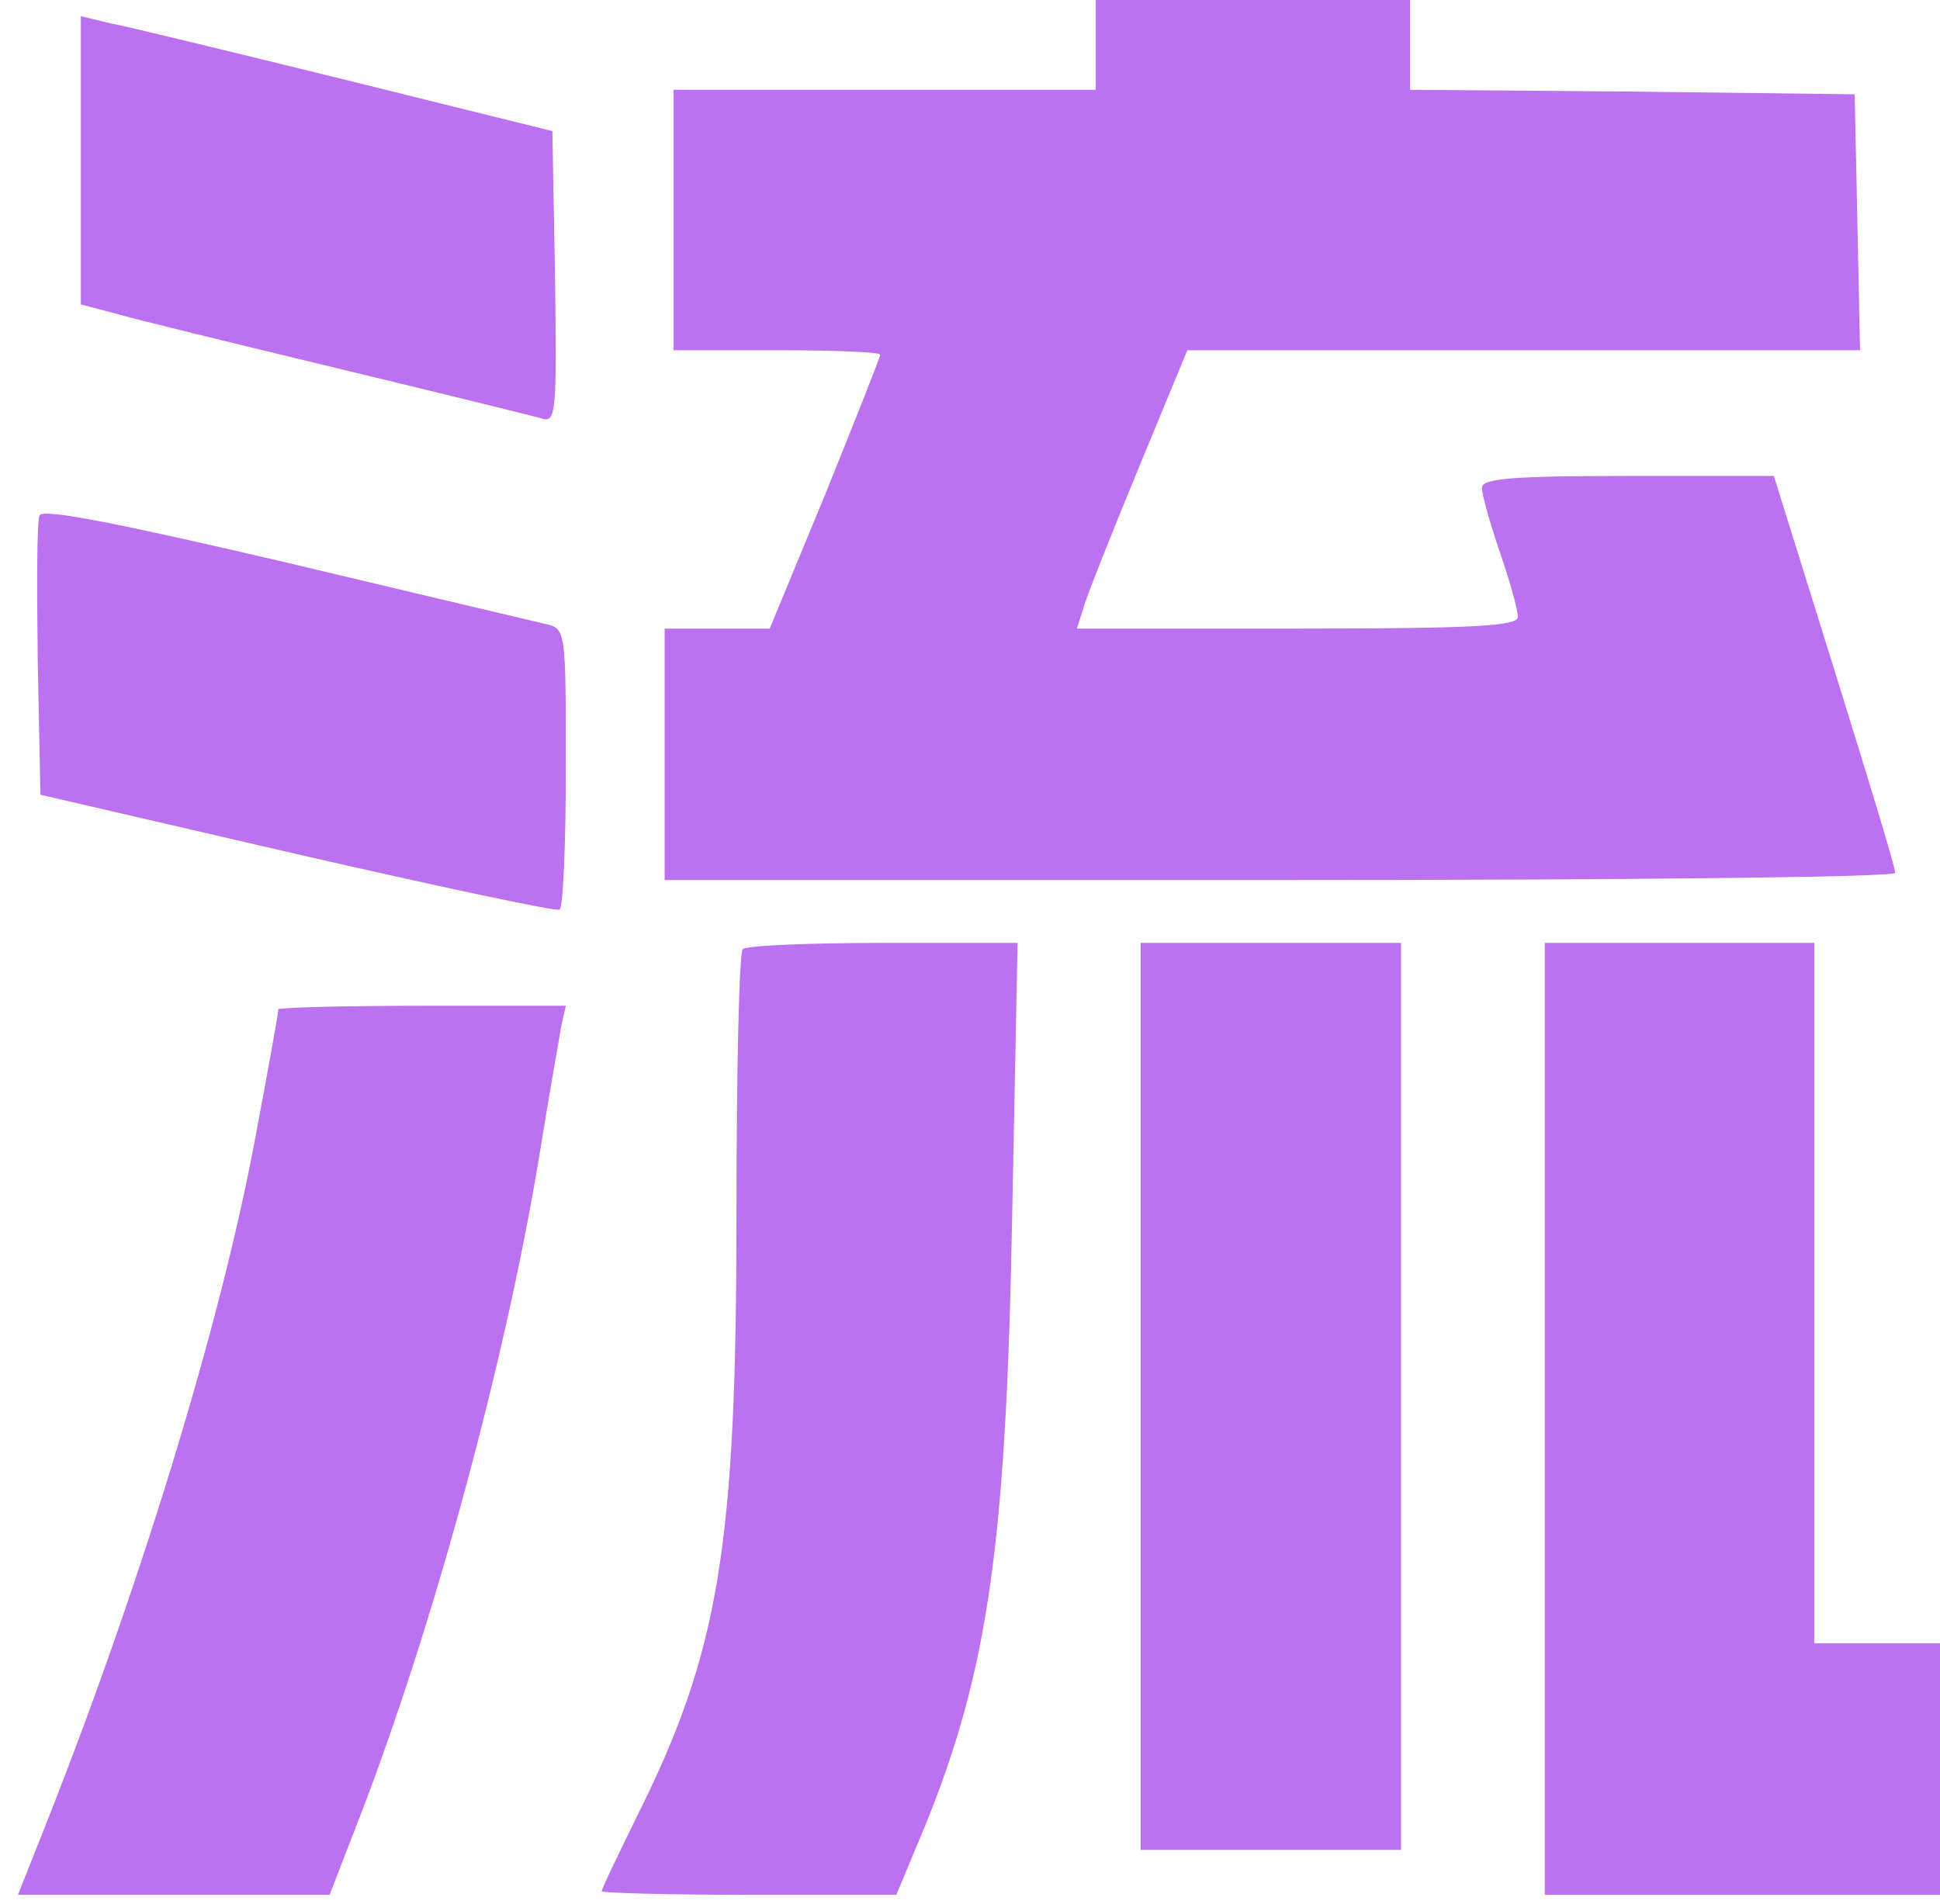
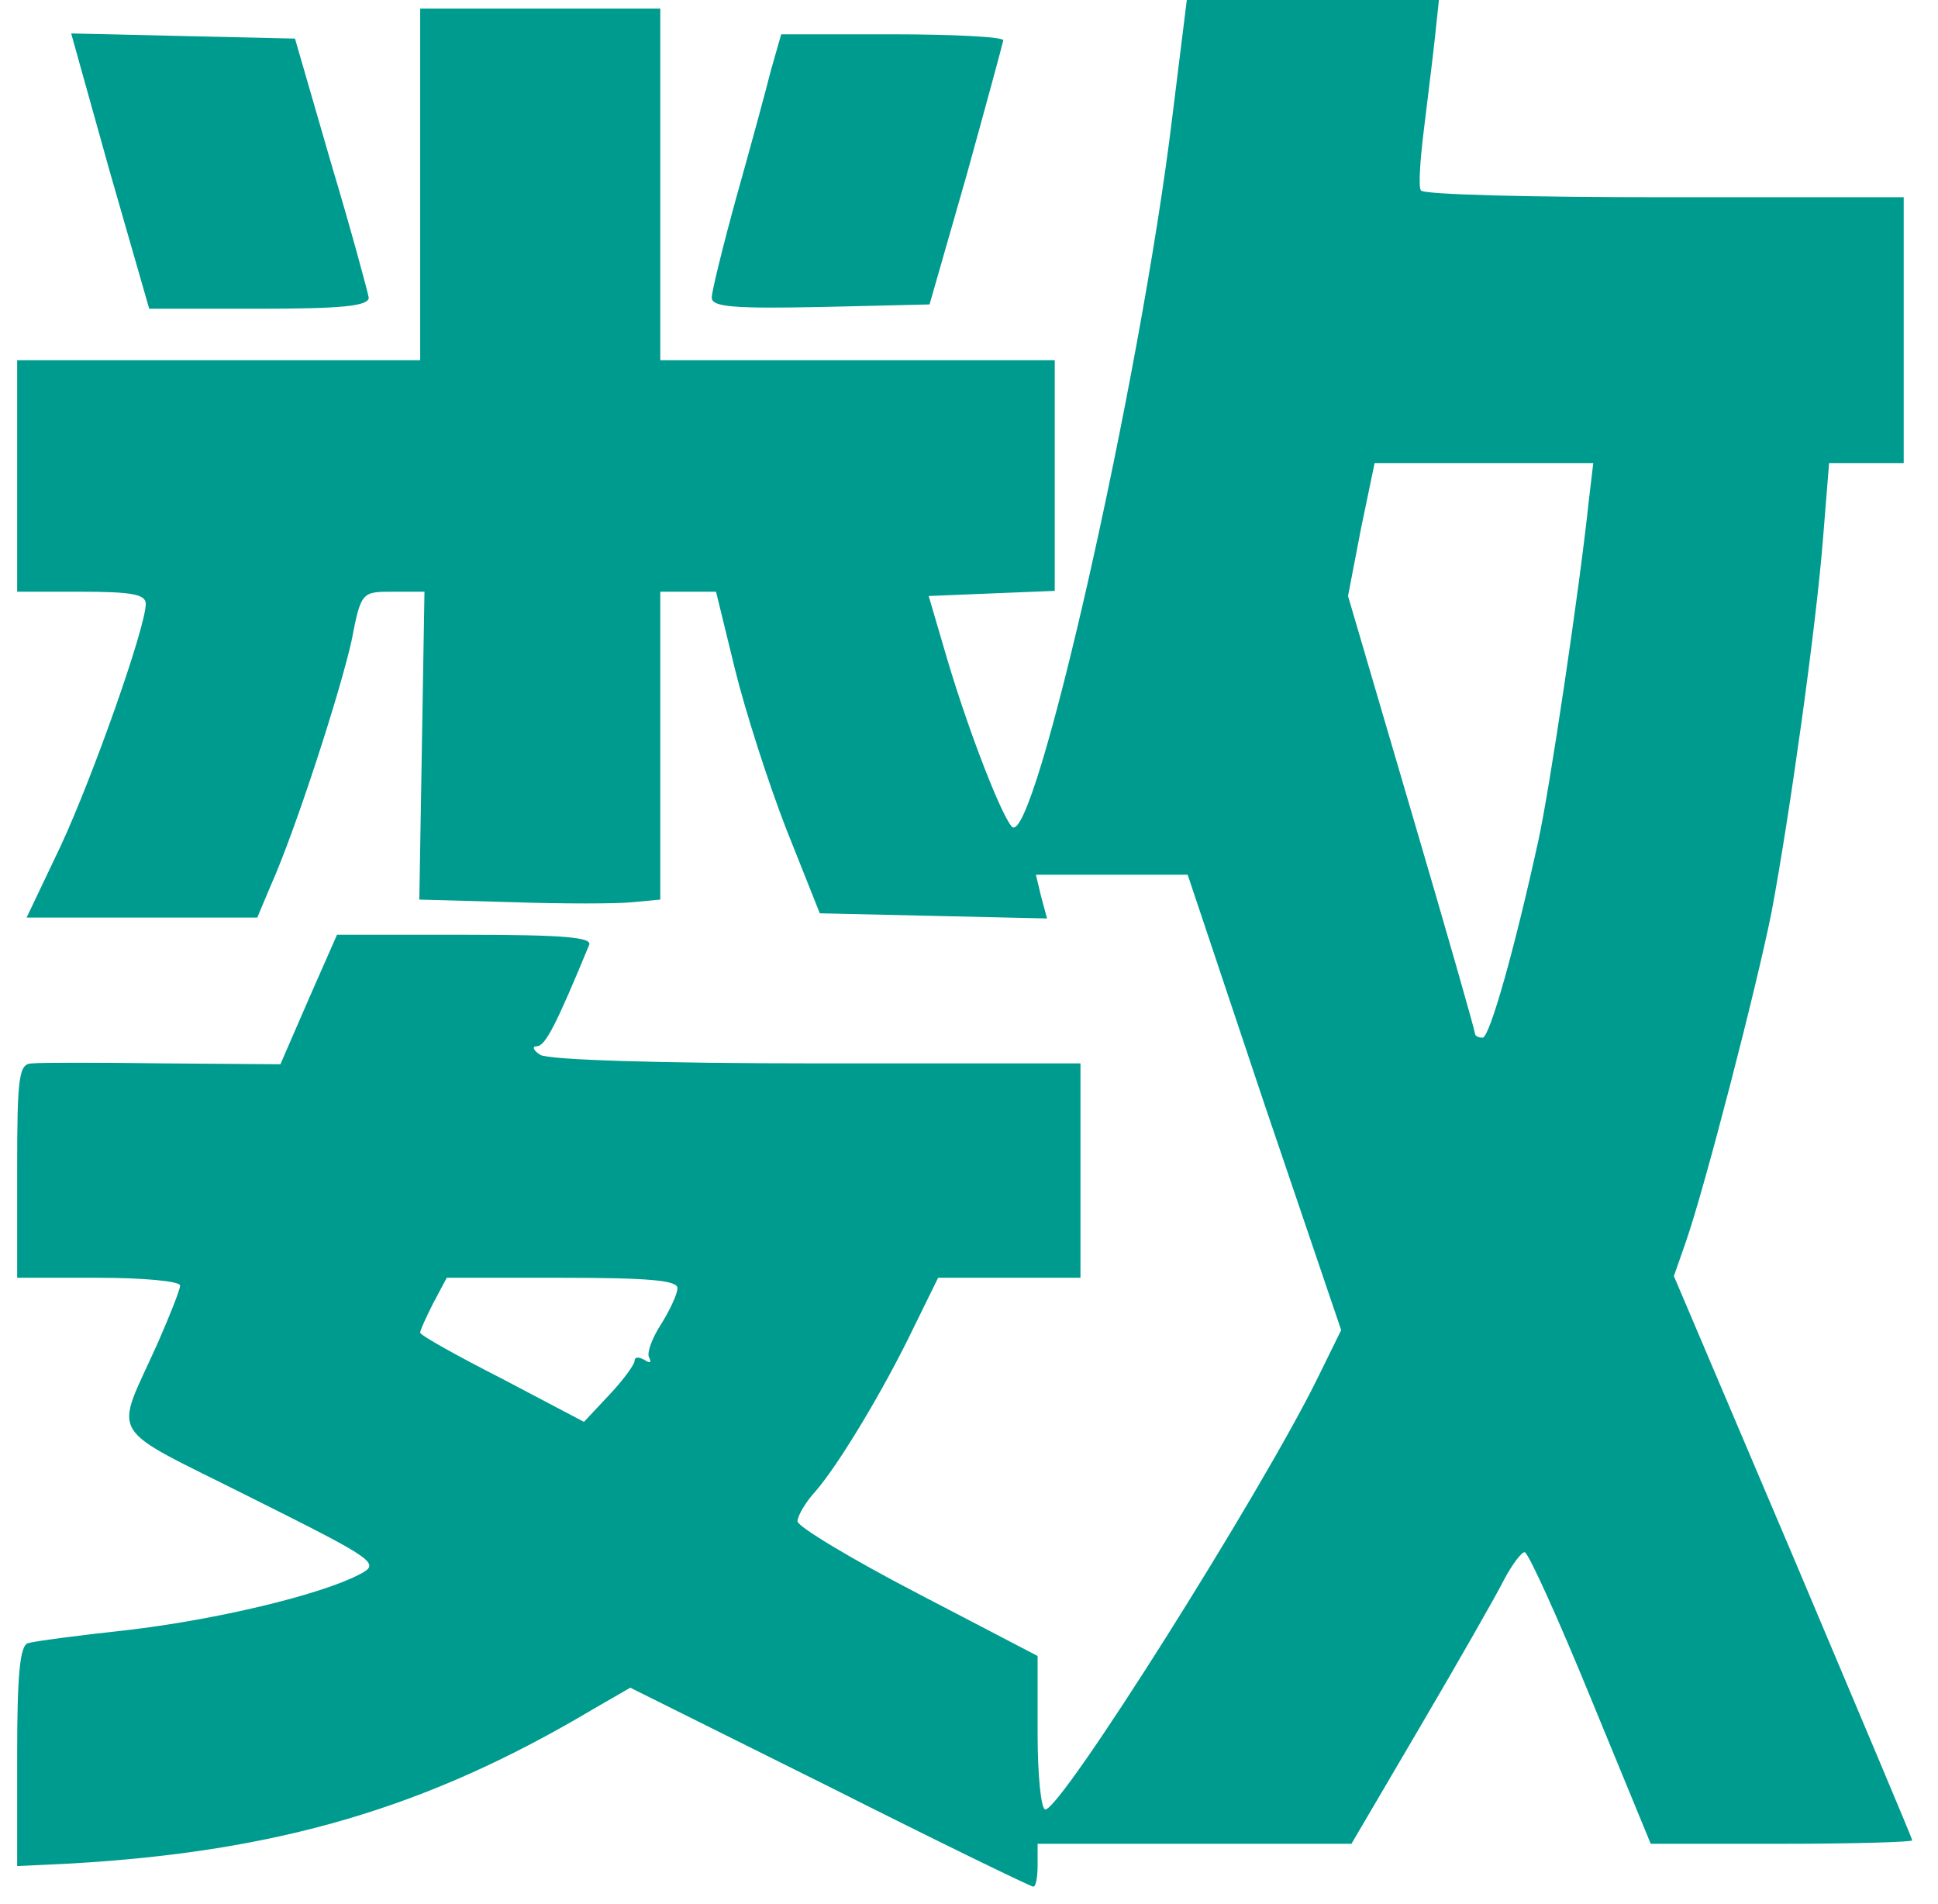
- <svg xmlns="http://www.w3.org/2000/svg" version="1.0" width="216pt" height="212pt" viewBox="0 0 216 212" preserveAspectRatio="xMidYMid meet">
-   <g transform="translate(0,212) scale(0.1,-0.1)" fill="#bc71f0" stroke="none">
-     <path d="M1220 2070 l0 -50 -235 0 -235 0 0 -145 0 -145 115 0 c63 0 115 -2 115 -5 0 -3 -28 -73 -61 -155 l-62 -150 -58 0 -59 0 0 -140 0 -140 685 0 c377 0 685 3 685 8 1 4 -30 105 -67 224 l-68 218 -162 0 c-130 0 -163 -3 -163 -13 0 -8 9 -40 20 -72 11 -32 20 -64 20 -72 0 -10 -47 -13 -246 -13 l-245 0 7 22 c3 12 31 82 61 155 l55 133 374 0 375 0 -3 143 -3 142 -247 3 -248 2 0 50 0 50 -175 0 -175 0 0 -50z" />
-     <path d="M90 1941 l0 -160 38 -10 c20 -6 131 -33 247 -61 116 -28 218 -53 228 -56 16 -5 17 5 15 157 l-3 163 -230 57 c-126 31 -245 60 -262 63 l-33 8 0 -161z" />
-     <path d="M44 1546 c-3 -7 -3 -79 -2 -161 l3 -150 285 -66 c157 -36 288 -64 293 -62 4 2 7 74 7 158 0 152 0 155 -22 160 -13 3 -144 34 -291 69 -188 44 -270 60 -273 52z" />
-     <path d="M827 1063 c-4 -3 -7 -135 -7 -293 0 -372 -19 -489 -111 -673 -21 -43 -39 -80 -39 -83 0 -2 74 -4 164 -4 l164 0 20 48 c81 189 102 327 109 710 l6 302 -150 0 c-82 0 -153 -3 -156 -7z" />
-     <path d="M1270 565 l0 -505 145 0 145 0 0 505 0 505 -145 0 -145 0 0 -505z" />
-     <path d="M1720 540 l0 -530 220 0 220 0 0 140 0 140 -70 0 -70 0 0 390 0 390 -150 0 -150 0 0 -530z" />
-     <path d="M310 996 c0 -3 -11 -65 -25 -139 -39 -212 -132 -515 -244 -794 l-21 -53 174 0 173 0 36 93 c81 212 159 499 197 727 11 69 23 135 25 148 l5 22 -160 0 c-88 0 -160 -2 -160 -4z" />
+ <svg xmlns="http://www.w3.org/2000/svg" version="1.0" width="226pt" height="222pt" viewBox="0 0 226 222" preserveAspectRatio="xMidYMid meet">
+   <g transform="translate(0,222) scale(0.1,-0.1)" fill="#009b8f" stroke="none">
+     <path d="M1367 2083 c-37 -306 -161 -854 -187 -827 -12 13 -49 107 -75 194 l-22 75 73 3 74 3 0 134 0 135 -230 0 -230 0 0 205 0 205 -140 0 -140 0 0 -205 0 -205 -235 0 -235 0 0 -135 0 -135 75 0 c58 0 75 -3 75 -14 0 -27 -61 -200 -99 -282 l-40 -84 135 0 134 0 16 38 c29 65 81 226 94 285 11 57 12 57 48 57 l37 0 -3 -179 -3 -180 108 -3 c59 -2 123 -2 141 0 l32 3 0 180 0 179 33 0 32 0 22 -90 c12 -49 39 -133 60 -187 l39 -98 132 -3 133 -3 -7 26 -6 25 88 0 89 0 89 -266 90 -265 -28 -57 c-65 -132 -298 -502 -317 -502 -5 0 -9 40 -9 89 l0 90 -140 73 c-77 40 -140 78 -140 84 0 6 9 22 21 35 27 31 80 119 115 192 l28 57 83 0 83 0 0 125 0 125 -307 0 c-182 0 -314 4 -323 10 -8 5 -10 10 -4 10 10 0 23 26 61 118 4 9 -29 12 -145 12 l-149 0 -33 -75 -33 -76 -136 1 c-75 1 -144 1 -153 0 -16 0 -18 -13 -18 -125 l0 -125 95 0 c52 0 95 -4 95 -9 0 -5 -12 -35 -26 -67 -51 -114 -63 -94 108 -180 148 -74 152 -77 127 -90 -46 -24 -168 -53 -272 -65 -56 -6 -108 -13 -114 -15 -10 -2 -13 -38 -13 -132 l0 -128 63 3 c242 14 415 65 607 179 l45 26 233 -116 c127 -64 234 -116 237 -116 3 0 5 11 5 25 l0 25 183 0 183 0 81 138 c44 75 88 152 97 170 9 17 20 32 24 32 4 0 39 -77 77 -170 l70 -170 153 0 c83 0 152 2 152 4 0 2 -63 151 -139 331 l-139 327 14 40 c22 63 83 299 100 385 21 112 52 333 60 436 l7 87 43 0 44 0 0 155 0 155 -279 0 c-154 0 -282 3 -284 8 -3 4 -1 34 3 67 4 33 10 81 13 108 l5 47 -147 0 -147 0 -17 -137z m486 -445 c-11 -105 -46 -339 -59 -398 -28 -128 -57 -230 -65 -230 -5 0 -9 2 -9 5 0 3 -33 119 -74 258 l-74 252 15 78 16 77 128 0 127 0 -5 -42z m-1063 -920 c0 -7 -9 -26 -19 -42 -11 -17 -17 -34 -14 -39 3 -6 1 -7 -5 -3 -7 4 -12 4 -12 -1 0 -4 -13 -22 -29 -39 l-30 -32 -95 50 c-53 27 -96 51 -96 54 0 3 7 18 15 34 l16 30 134 0 c101 0 135 -3 135 -12z" />
+     <path d="M128 2020 l46 -160 128 0 c96 0 128 3 128 13 -1 6 -20 77 -44 157 l-42 145 -131 3 -130 3 45 -161z" />
+     <path d="M899 2138 c-6 -24 -24 -90 -40 -147 -16 -58 -29 -111 -29 -118 0 -11 25 -13 127 -11 l127 3 43 150 c23 83 42 153 43 158 0 4 -58 7 -130 7 l-129 0 -12 -42z" />
  </g>
</svg>
